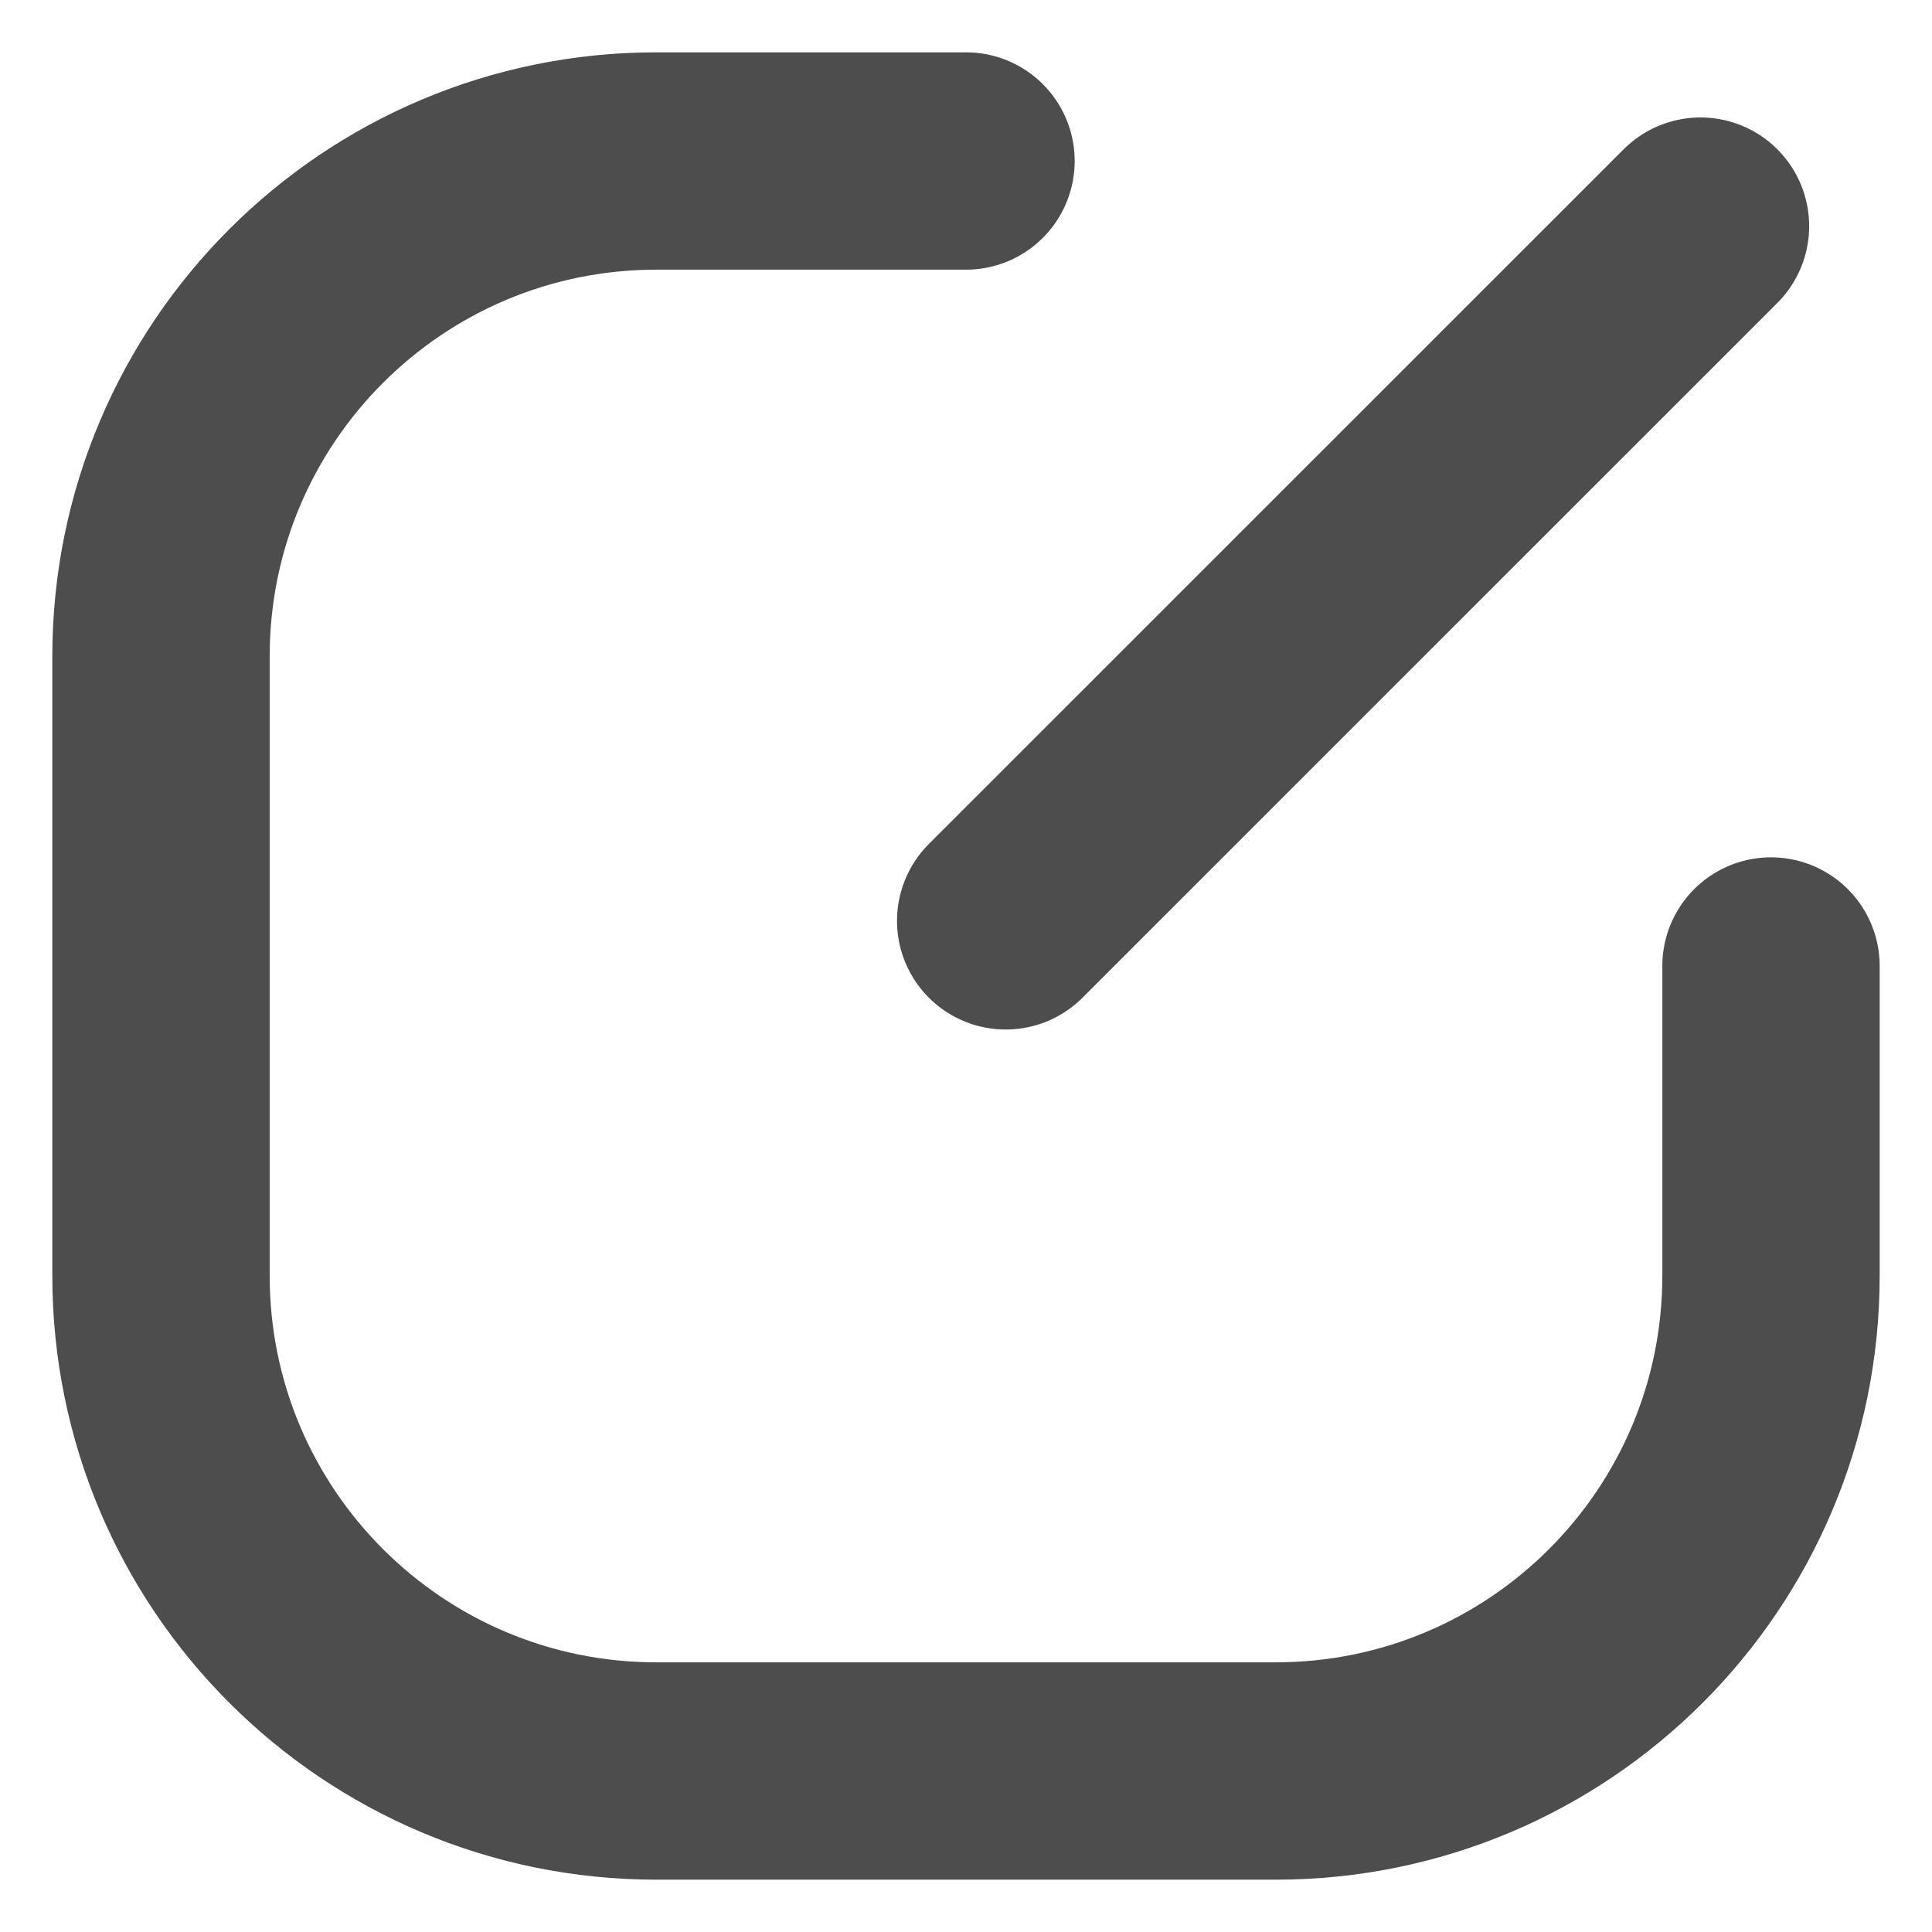
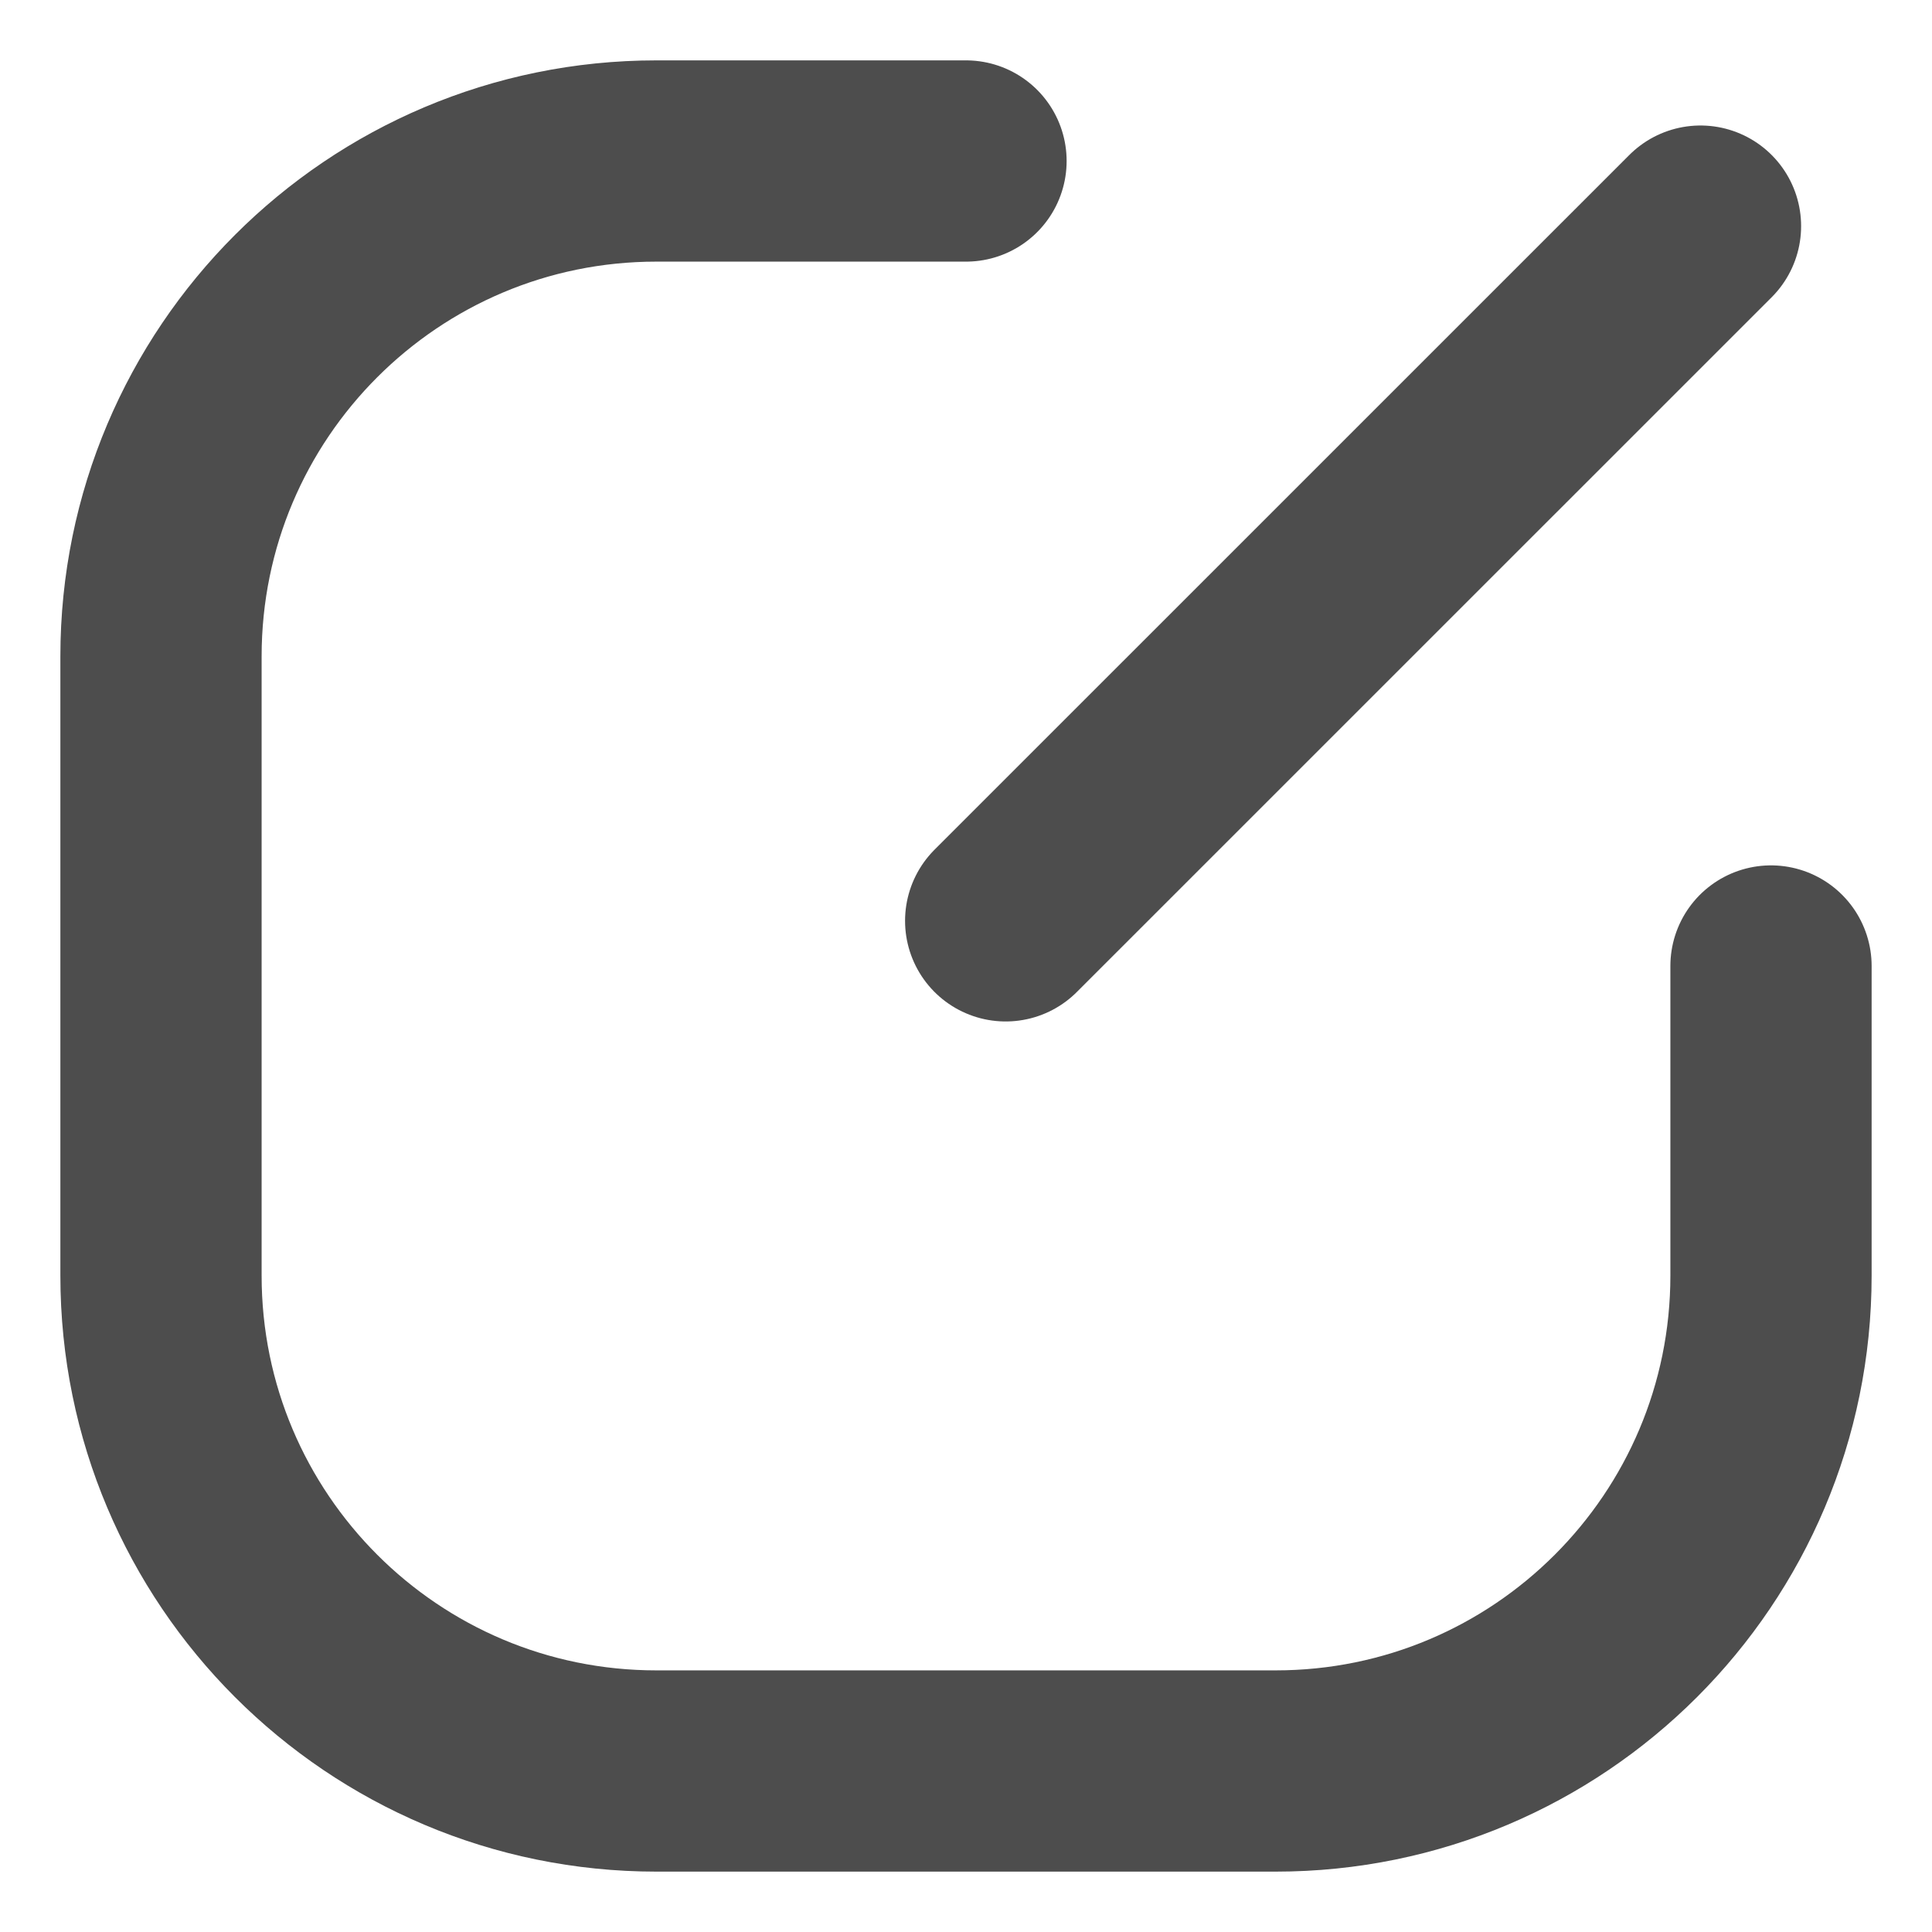
<svg xmlns="http://www.w3.org/2000/svg" width="24" height="24" viewBox="0 0 24 24" fill="none">
-   <path d="M12 2H8.154C4.755 2 2 4.755 2 8.154V15.846C2 19.245 4.755 22 8.154 22H15.846C19.245 22 22 19.245 22 15.846V12M12.493 11.439L21.124 2.809" stroke="#4D4D4D" stroke-width="2.7" stroke-linecap="round" />
+   <path d="M12 2H8.154C4.755 2 2 4.755 2 8.154V15.846C2 19.245 4.755 22 8.154 22H15.846C19.245 22 22 19.245 22 15.846V12M12.493 11.439L21.124 2.809" stroke="#4D4D4D" stroke-width="2.5" stroke-linecap="round" />
</svg>
